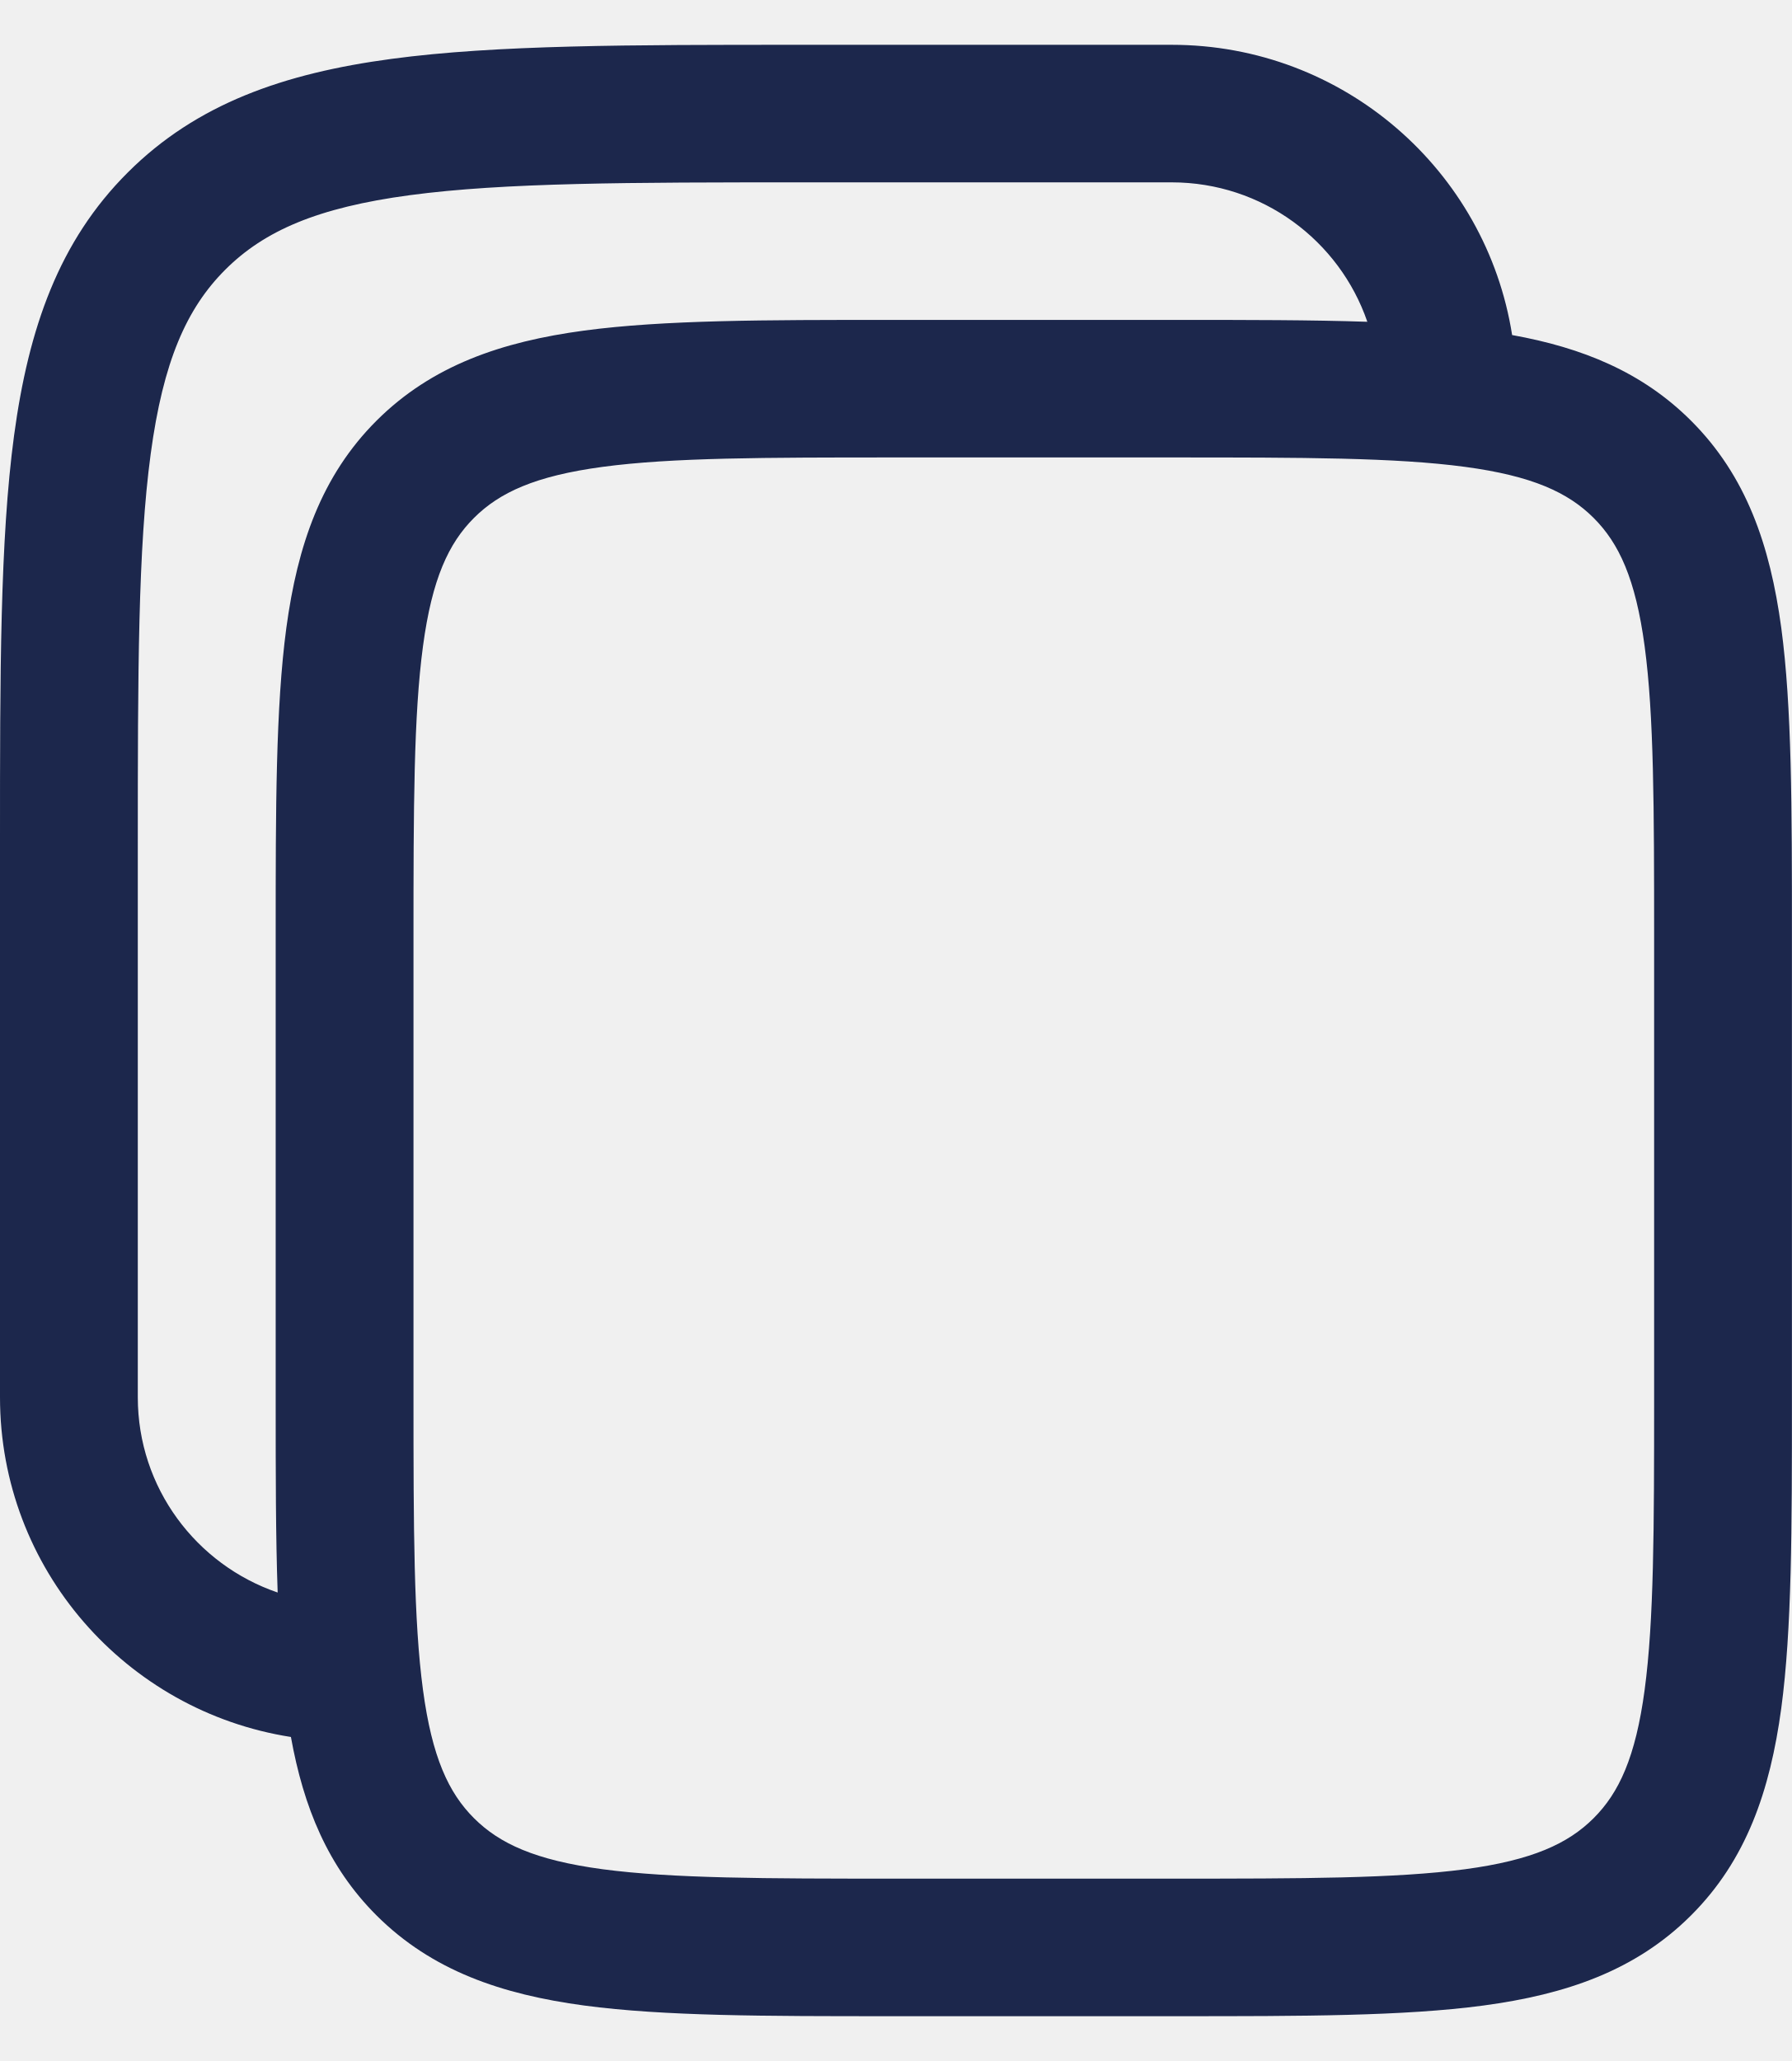
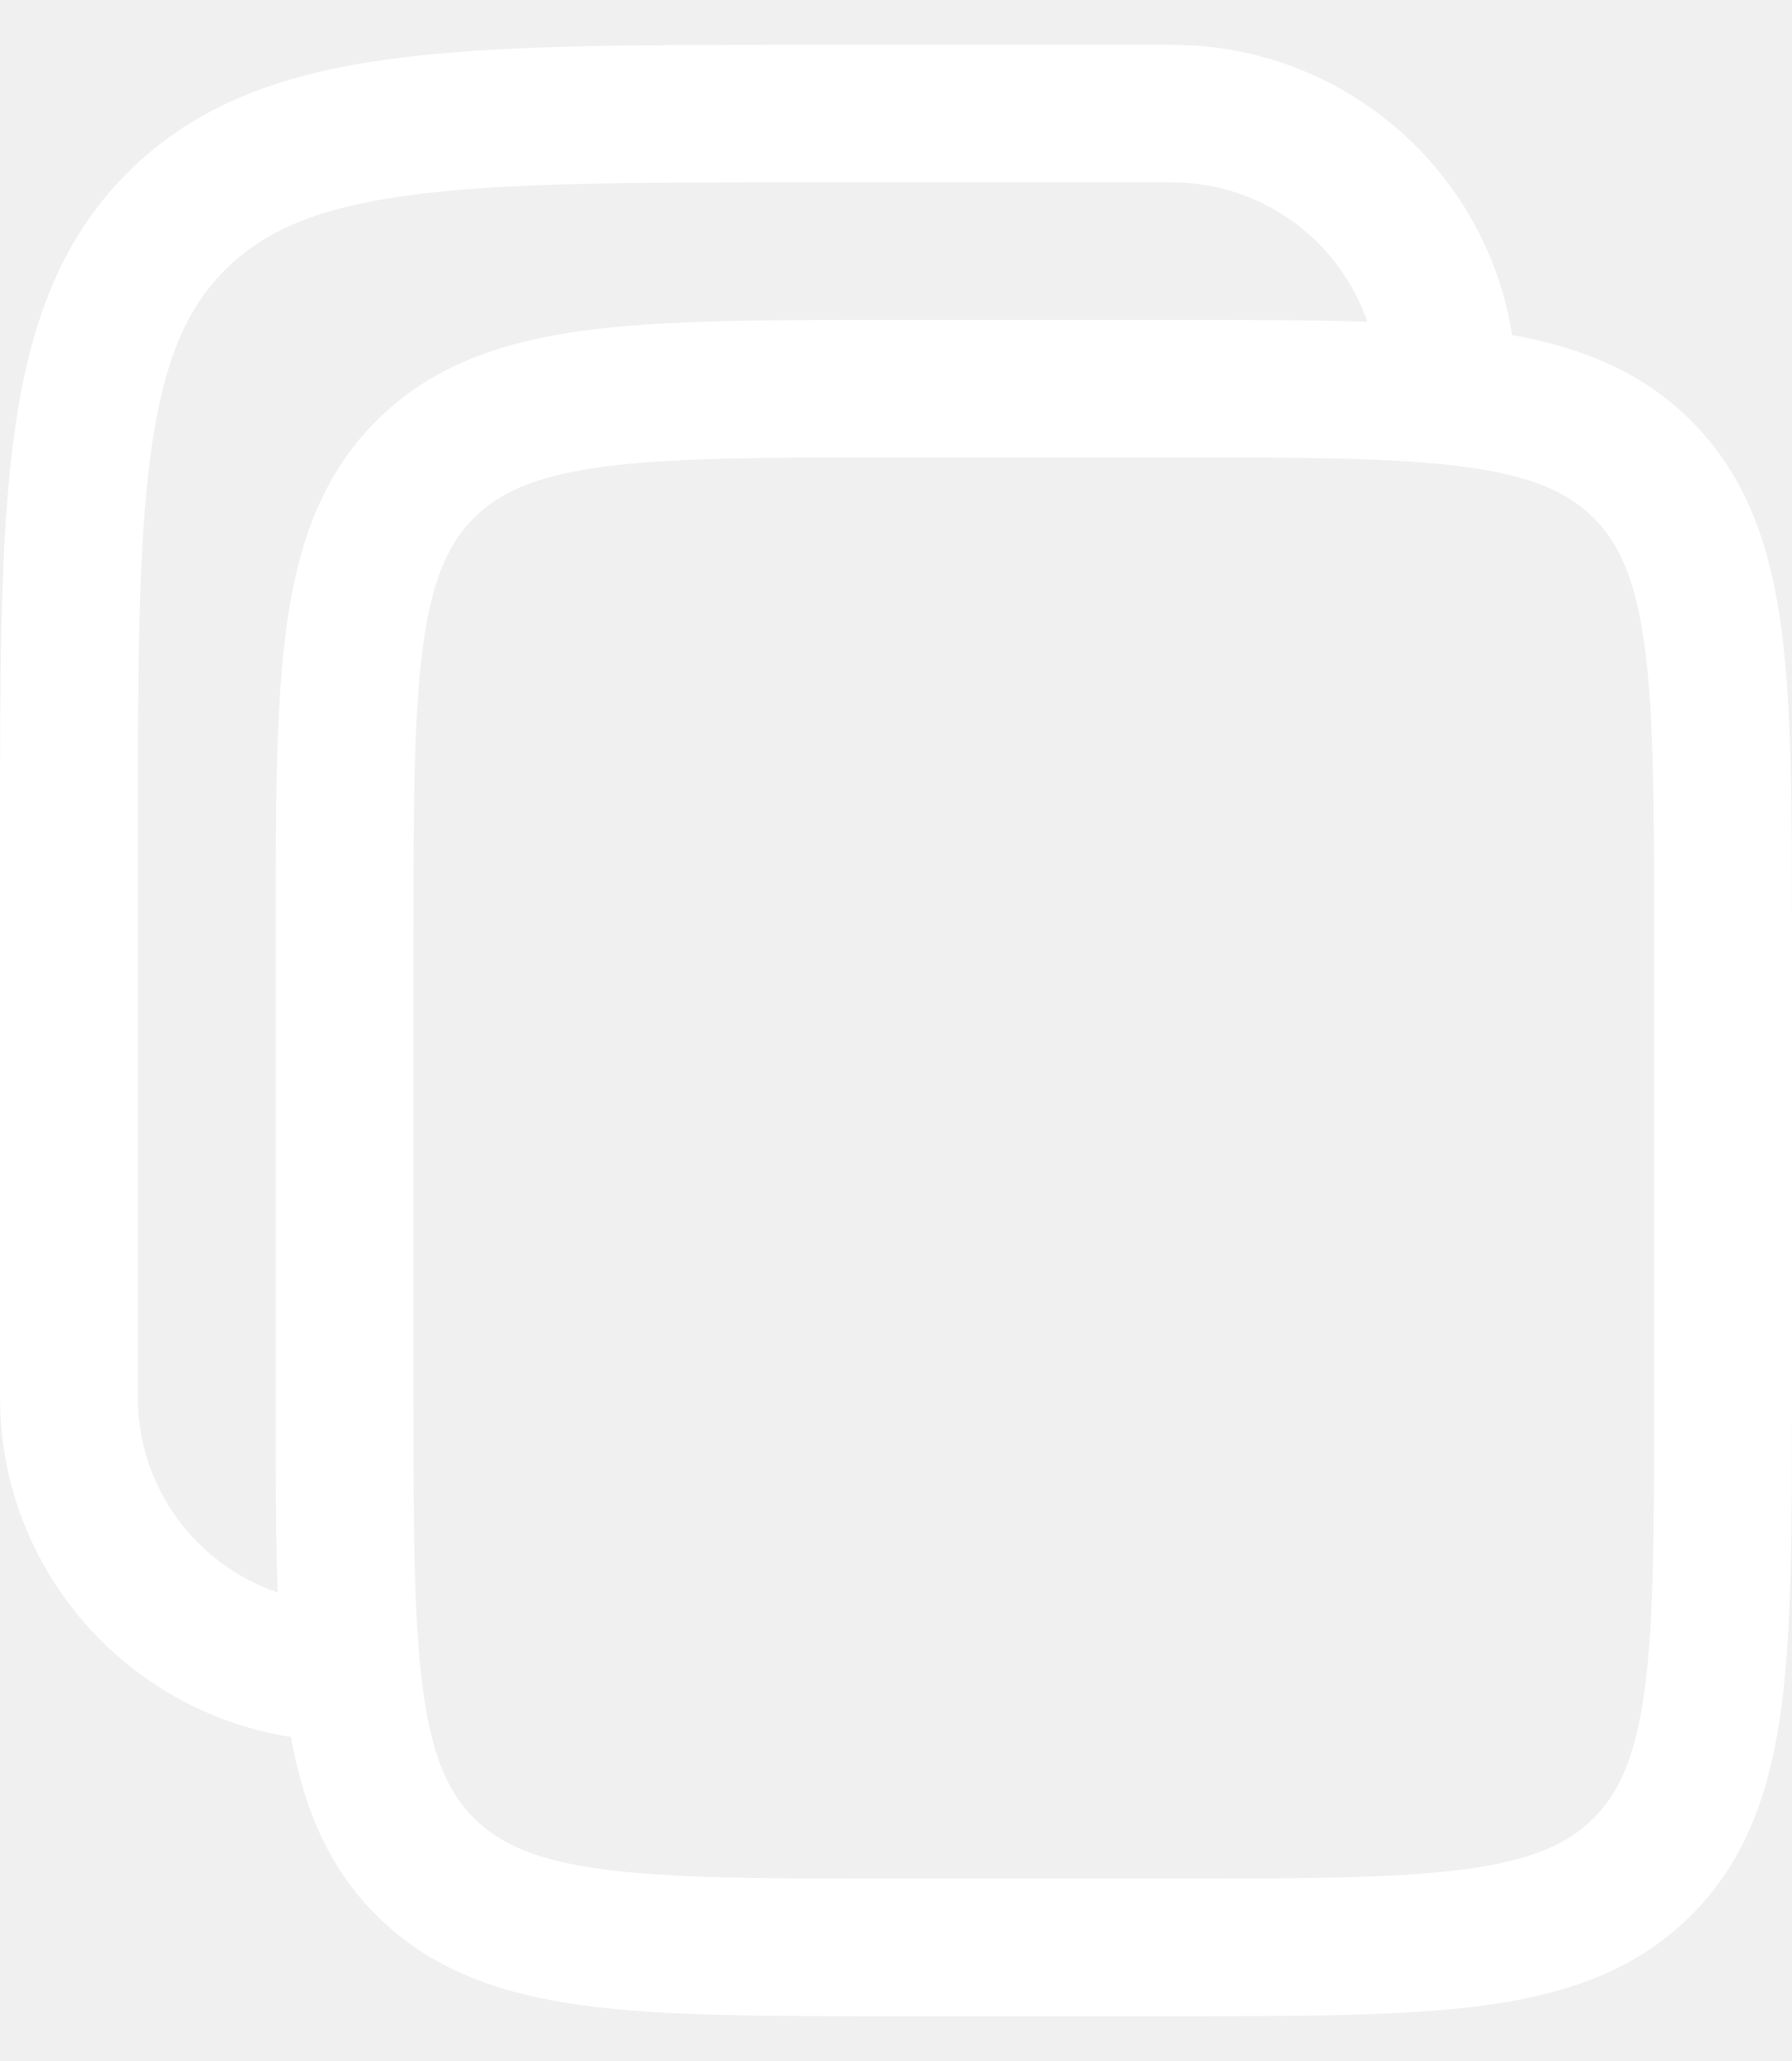
<svg xmlns="http://www.w3.org/2000/svg" width="20" height="23" viewBox="0 0 20 23" fill="none">
-   <path fill-rule="evenodd" clip-rule="evenodd" d="M13.077 0.5H8.917C7.032 0.5 5.539 0.5 4.37 0.657C3.168 0.818 2.194 1.158 1.427 1.924C0.659 2.689 0.319 3.66 0.157 4.86C-3.02455e-05 6.026 -2.0048e-05 7.515 4.64776e-07 9.396V15.593C4.64776e-07 17.509 1.407 19.097 3.247 19.384C3.388 20.166 3.659 20.833 4.203 21.376C4.821 21.992 5.598 22.257 6.521 22.381C7.41 22.5 8.541 22.5 9.944 22.5H13.133C14.536 22.5 15.666 22.5 16.556 22.381C17.479 22.257 18.256 21.992 18.873 21.376C19.491 20.76 19.756 19.985 19.881 19.064C20 18.177 20 17.049 20 15.649V10.421C20 9.021 20 7.893 19.881 7.006C19.756 6.085 19.491 5.31 18.873 4.694C18.329 4.151 17.66 3.88 16.877 3.739C16.589 1.904 14.997 0.5 13.077 0.5ZM15.261 3.591C14.95 2.686 14.09 2.035 13.077 2.035H8.974C7.019 2.035 5.629 2.037 4.575 2.178C3.543 2.316 2.949 2.576 2.515 3.009C2.081 3.442 1.821 4.035 1.682 5.065C1.54 6.116 1.538 7.502 1.538 9.453V15.593C1.538 16.604 2.191 17.462 3.099 17.772C3.077 17.148 3.077 16.442 3.077 15.649V10.421C3.077 9.021 3.077 7.893 3.196 7.006C3.321 6.085 3.586 5.31 4.203 4.694C4.821 4.078 5.598 3.813 6.521 3.689C7.41 3.57 8.541 3.57 9.944 3.57H13.133C13.928 3.57 14.635 3.57 15.261 3.591ZM5.291 5.779C5.575 5.496 5.974 5.311 6.726 5.21C7.501 5.106 8.528 5.105 10 5.105H13.077C14.549 5.105 15.576 5.106 16.351 5.21C17.103 5.311 17.502 5.496 17.786 5.779C18.07 6.062 18.255 6.46 18.356 7.211C18.46 7.984 18.462 9.008 18.462 10.477V15.593C18.462 17.062 18.46 18.086 18.356 18.859C18.255 19.61 18.07 20.008 17.786 20.291C17.502 20.574 17.103 20.759 16.351 20.86C15.576 20.963 14.549 20.965 13.077 20.965H10C8.528 20.965 7.501 20.963 6.726 20.86C5.974 20.759 5.575 20.574 5.291 20.291C5.007 20.008 4.822 19.61 4.721 18.859C4.617 18.086 4.615 17.062 4.615 15.593V10.477C4.615 9.008 4.617 7.984 4.721 7.211C4.822 6.46 5.007 6.062 5.291 5.779Z" fill="#1C274C" />
+   <path fill-rule="evenodd" clip-rule="evenodd" d="M13.077 0.5H8.917C7.032 0.5 5.539 0.5 4.37 0.657C3.168 0.818 2.194 1.158 1.427 1.924C0.659 2.689 0.319 3.66 0.157 4.86C-3.02455e-05 6.026 -2.0048e-05 7.515 4.64776e-07 9.396V15.593C4.64776e-07 17.509 1.407 19.097 3.247 19.384C3.388 20.166 3.659 20.833 4.203 21.376C4.821 21.992 5.598 22.257 6.521 22.381C7.41 22.5 8.541 22.5 9.944 22.5H13.133C14.536 22.5 15.666 22.5 16.556 22.381C17.479 22.257 18.256 21.992 18.873 21.376C19.491 20.76 19.756 19.985 19.881 19.064C20 18.177 20 17.049 20 15.649V10.421C20 9.021 20 7.893 19.881 7.006C19.756 6.085 19.491 5.31 18.873 4.694C18.329 4.151 17.66 3.88 16.877 3.739C16.589 1.904 14.997 0.5 13.077 0.5ZM15.261 3.591C14.95 2.686 14.09 2.035 13.077 2.035H8.974C7.019 2.035 5.629 2.037 4.575 2.178C3.543 2.316 2.949 2.576 2.515 3.009C2.081 3.442 1.821 4.035 1.682 5.065C1.54 6.116 1.538 7.502 1.538 9.453V15.593C1.538 16.604 2.191 17.462 3.099 17.772C3.077 17.148 3.077 16.442 3.077 15.649V10.421C3.077 9.021 3.077 7.893 3.196 7.006C3.321 6.085 3.586 5.31 4.203 4.694C4.821 4.078 5.598 3.813 6.521 3.689C7.41 3.57 8.541 3.57 9.944 3.57H13.133C13.928 3.57 14.635 3.57 15.261 3.591ZM5.291 5.779C5.575 5.496 5.974 5.311 6.726 5.21C7.501 5.106 8.528 5.105 10 5.105H13.077C14.549 5.105 15.576 5.106 16.351 5.21C17.103 5.311 17.502 5.496 17.786 5.779C18.07 6.062 18.255 6.46 18.356 7.211C18.46 7.984 18.462 9.008 18.462 10.477V15.593C18.462 17.062 18.46 18.086 18.356 18.859C18.255 19.61 18.07 20.008 17.786 20.291C17.502 20.574 17.103 20.759 16.351 20.86C15.576 20.963 14.549 20.965 13.077 20.965H10C8.528 20.965 7.501 20.963 6.726 20.86C5.974 20.759 5.575 20.574 5.291 20.291C5.007 20.008 4.822 19.61 4.721 18.859C4.617 18.086 4.615 17.062 4.615 15.593V10.477C4.615 9.008 4.617 7.984 4.721 7.211C4.822 6.46 5.007 6.062 5.291 5.779Z" fill="#fff" />
</svg>
